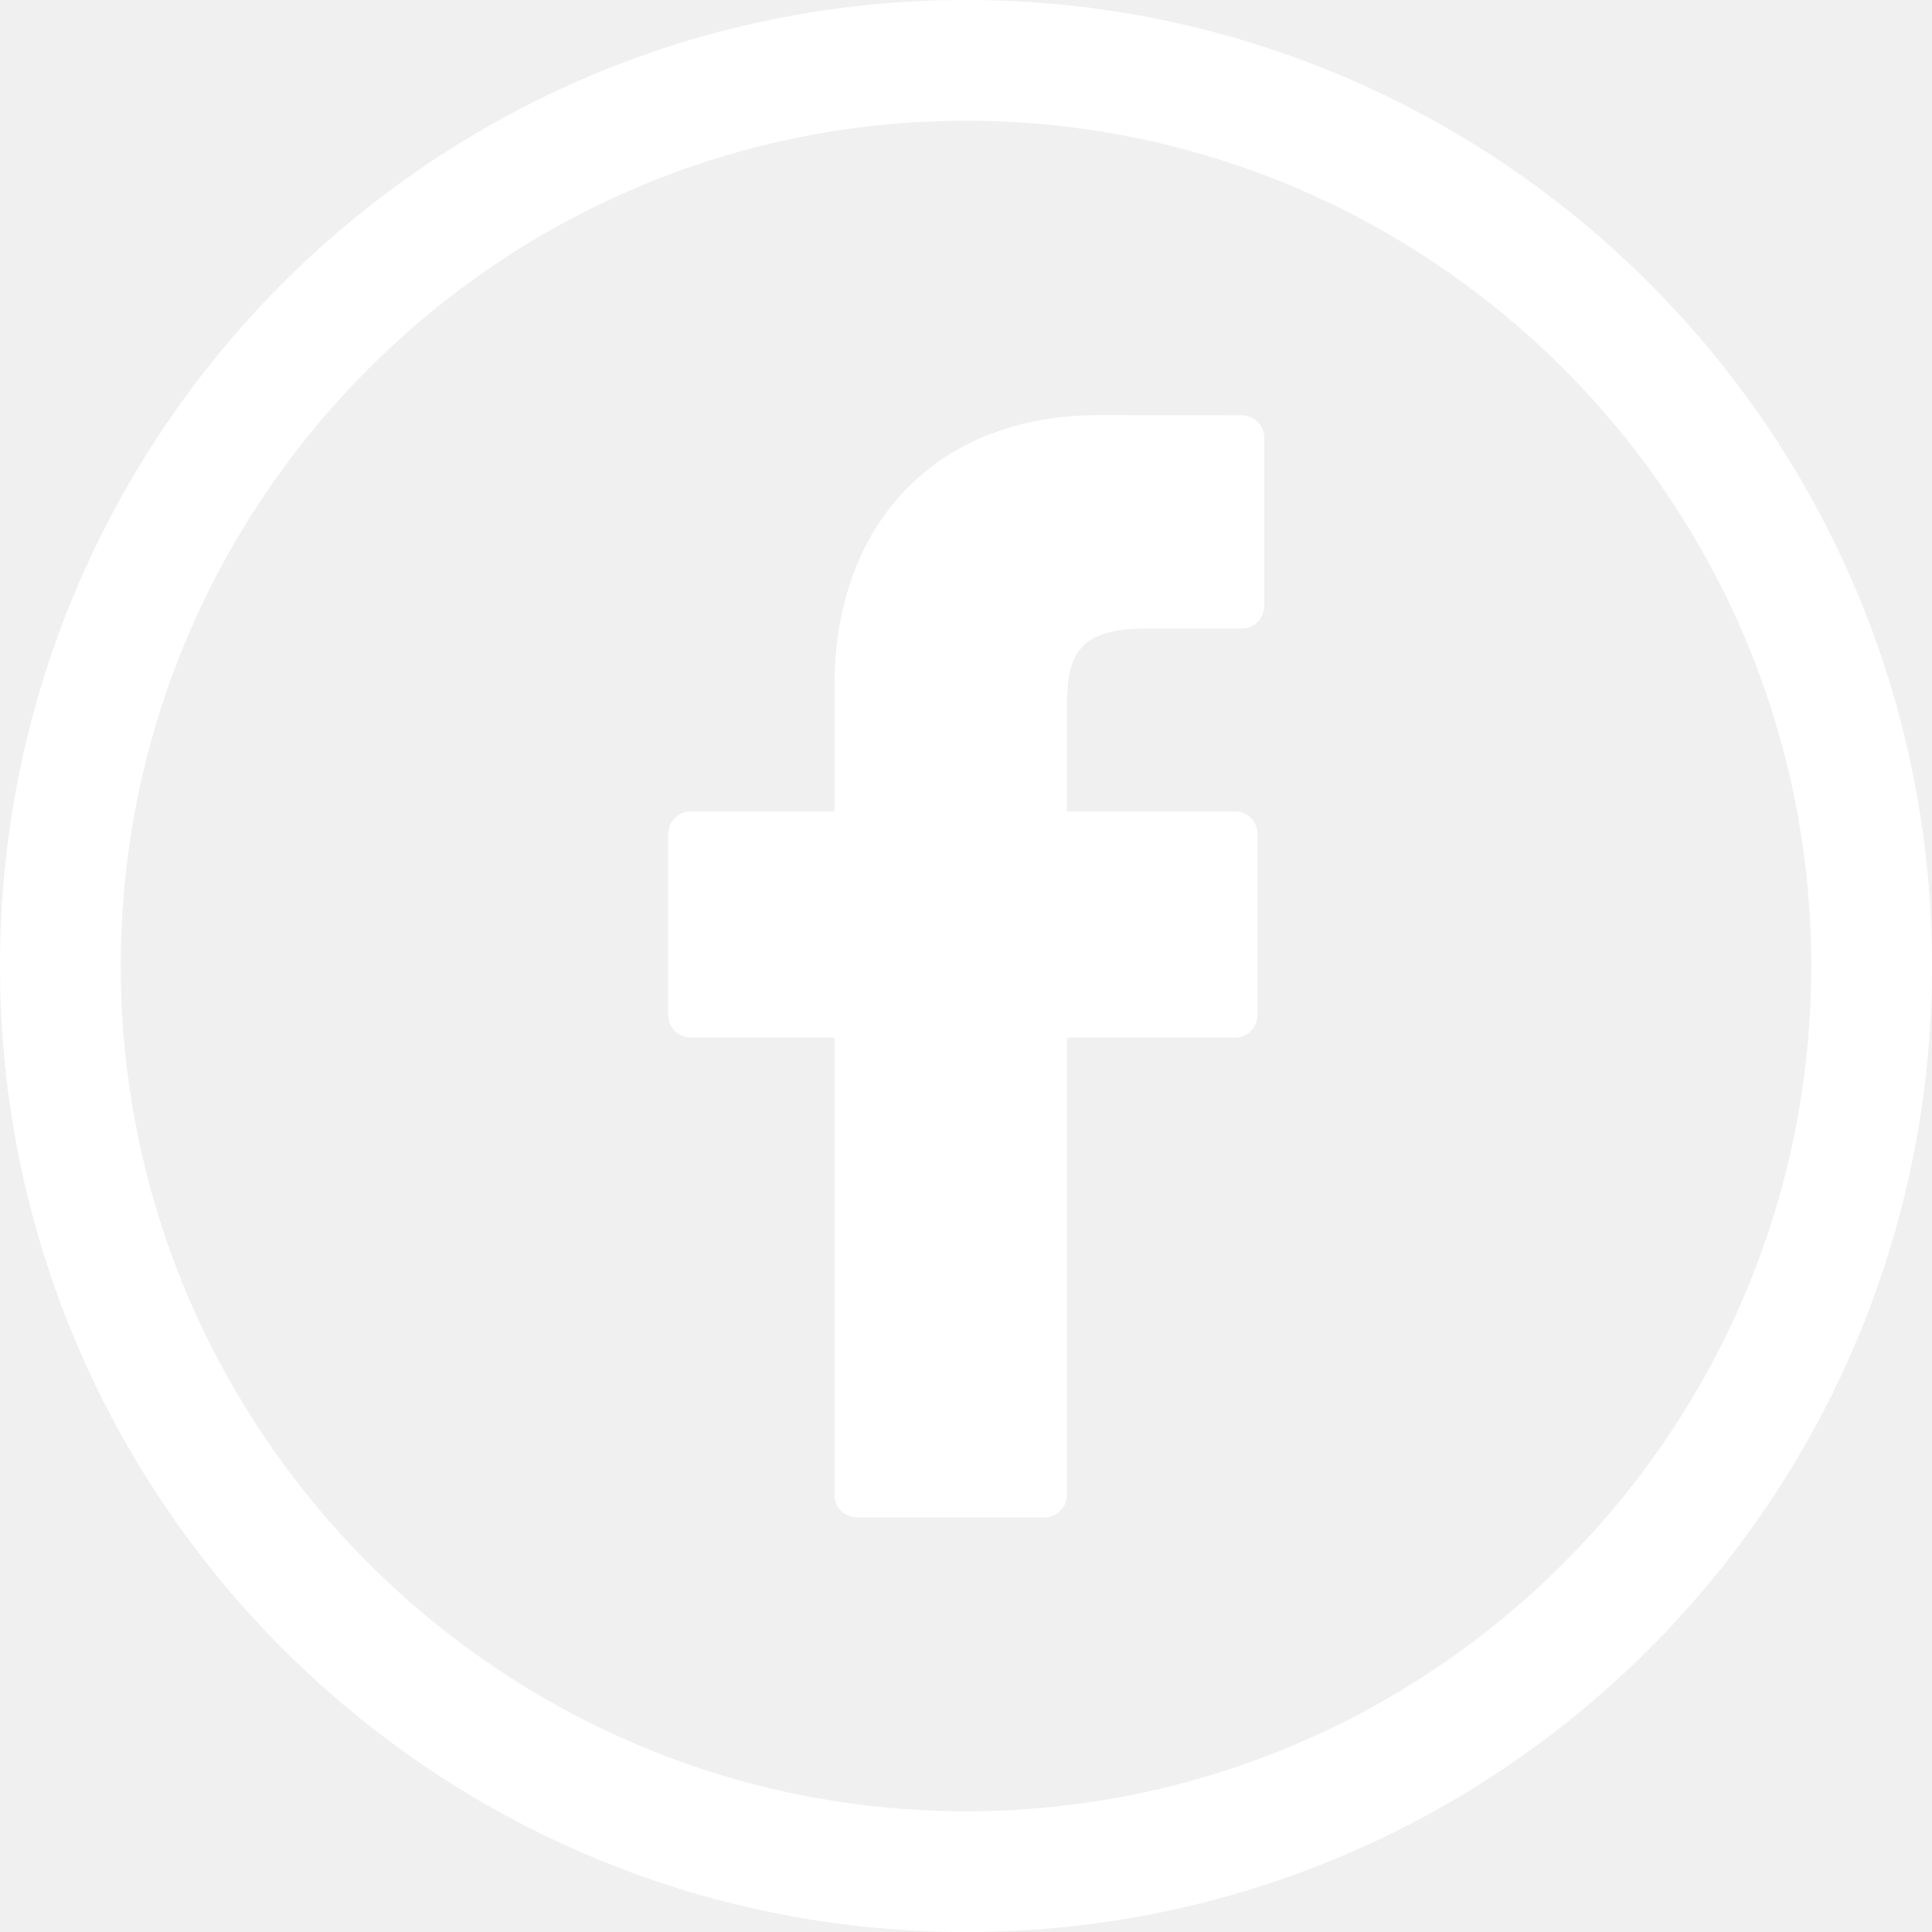
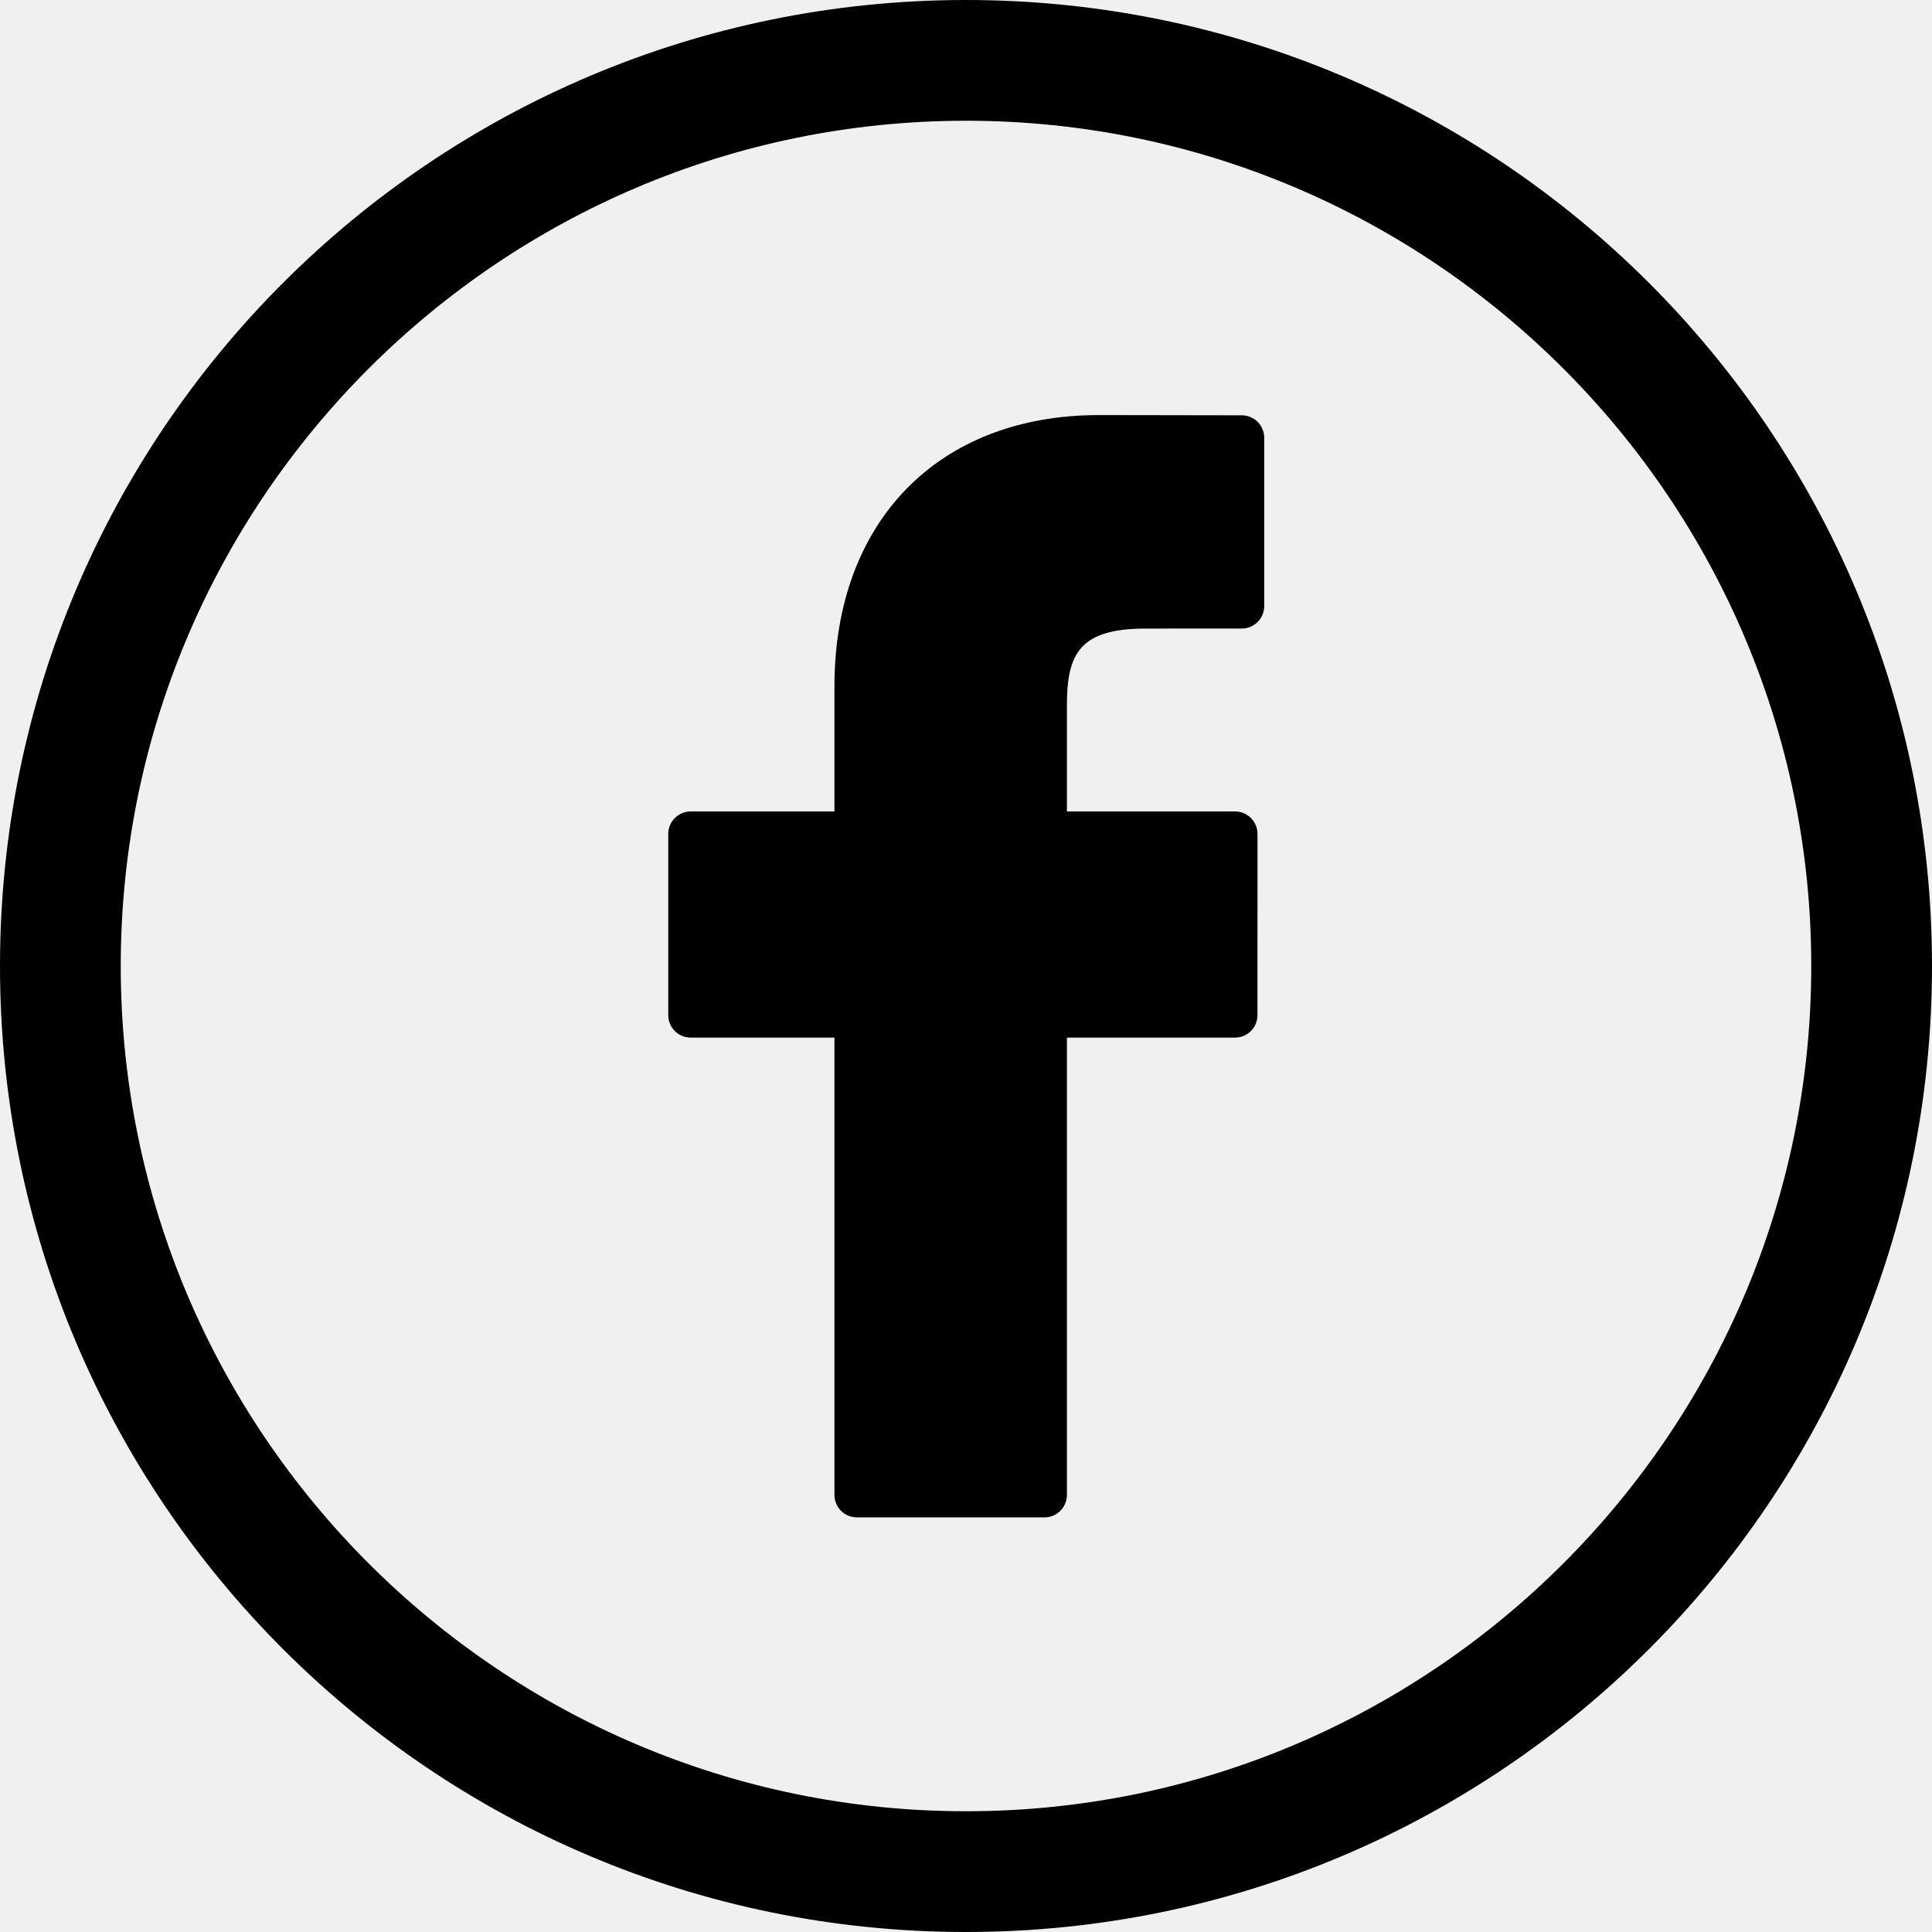
- <svg xmlns="http://www.w3.org/2000/svg" version="1.1" id="Capa_1" x="0px" y="0px" width="512px" height="512px" fill="#ffffff" viewBox="0 0 512 512" enable-background="new 0 0 512 512" xml:space="preserve">
+ <svg xmlns="http://www.w3.org/2000/svg" version="1.1" id="Capa_1" x="0px" y="0px" width="512px" height="512px" viewBox="0 0 512 512" enable-background="new 0 0 512 512" xml:space="preserve">
  <g>
    <path d="M256,32c123.5,0,224,100.5,224,224S379.5,480,256,480S32,379.5,32,256S132.5,32,256,32 M256,0C114.625,0,0,114.625,0,256   s114.625,256,256,256s256-114.625,256-256S397.375,0,256,0L256,0z" />
  </g>
  <g>
    <path d="M329.084,110.061L291.203,110c-42.562,0-70.066,28.218-70.066,71.893v33.146H183.05c-3.292,0-5.957,2.668-5.957,5.959   v48.027c0,3.291,2.668,5.956,5.957,5.956h38.087v121.186c0,3.291,2.665,5.956,5.957,5.956h49.697c3.289,0,5.954-2.668,5.954-5.956   V274.981h44.535c3.294,0,5.959-2.665,5.959-5.956l0.018-48.027c0-1.58-0.629-3.094-1.745-4.211   c-1.115-1.119-2.635-1.748-4.214-1.748h-44.553v-28.099c0-13.505,3.217-20.361,20.81-20.361l25.523-0.009   c3.289,0,5.954-2.669,5.954-5.958v-44.595C335.032,112.732,332.367,110.067,329.084,110.061z" />
  </g>
</svg>
